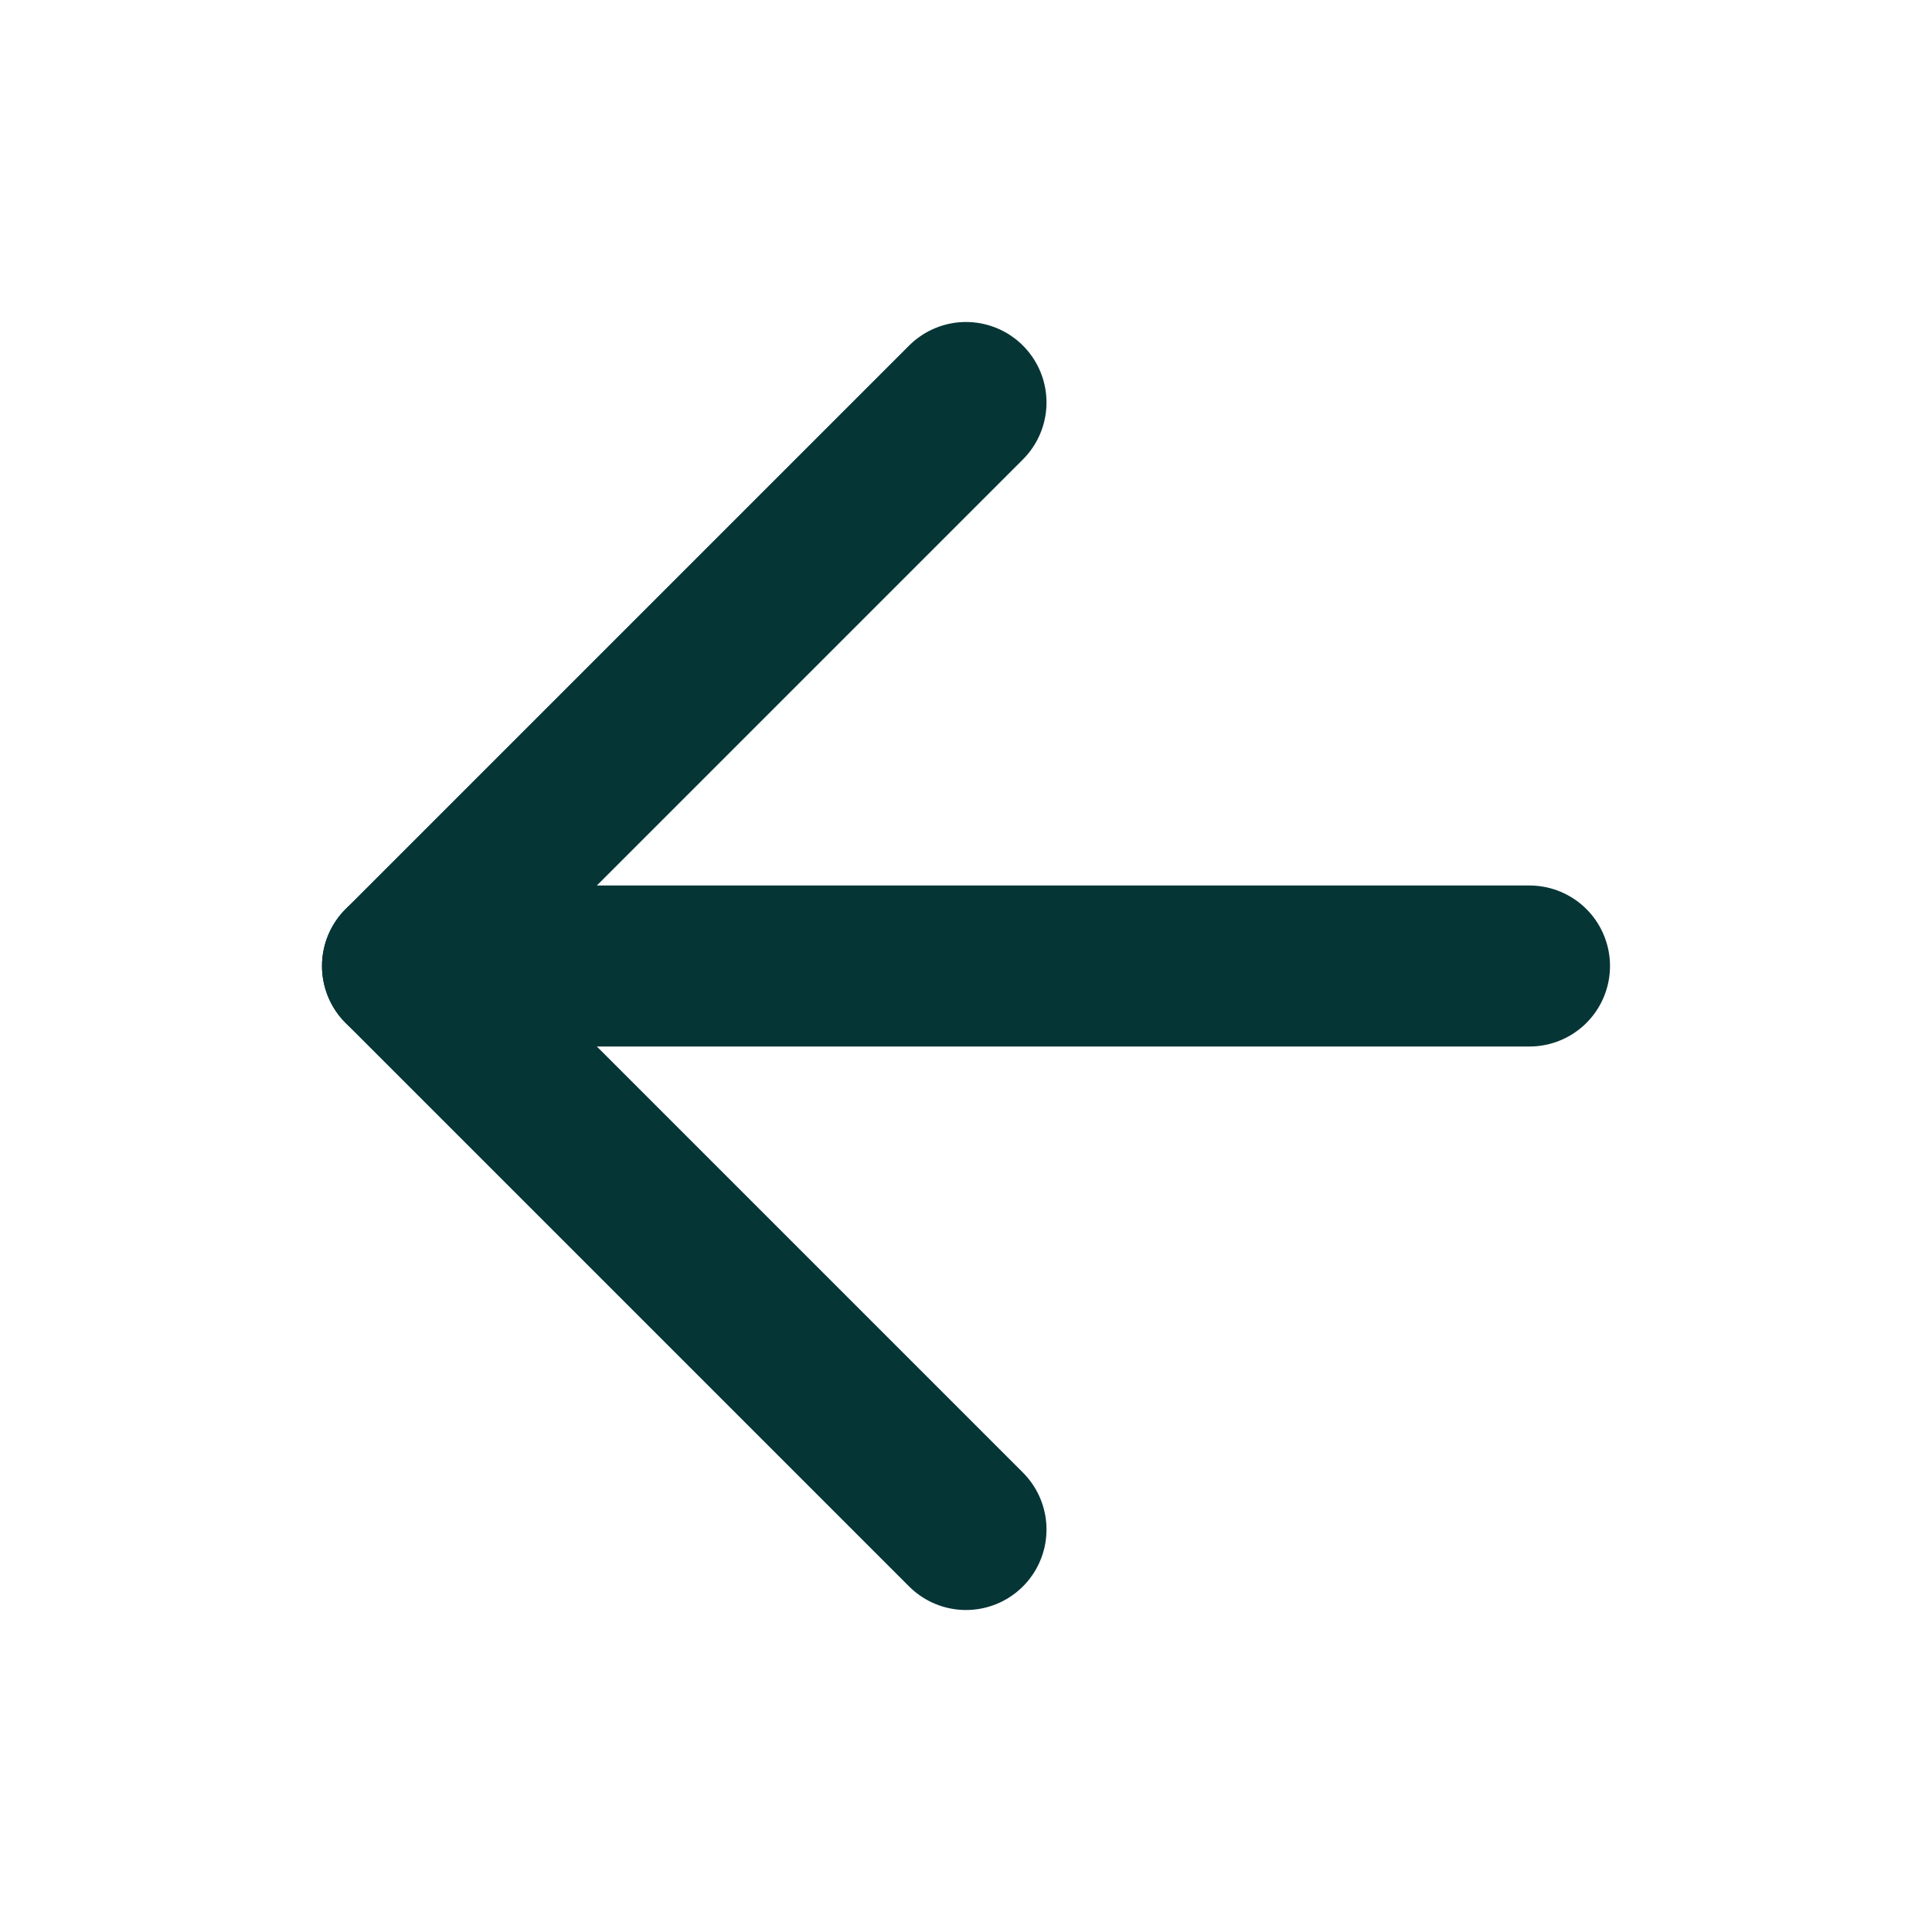
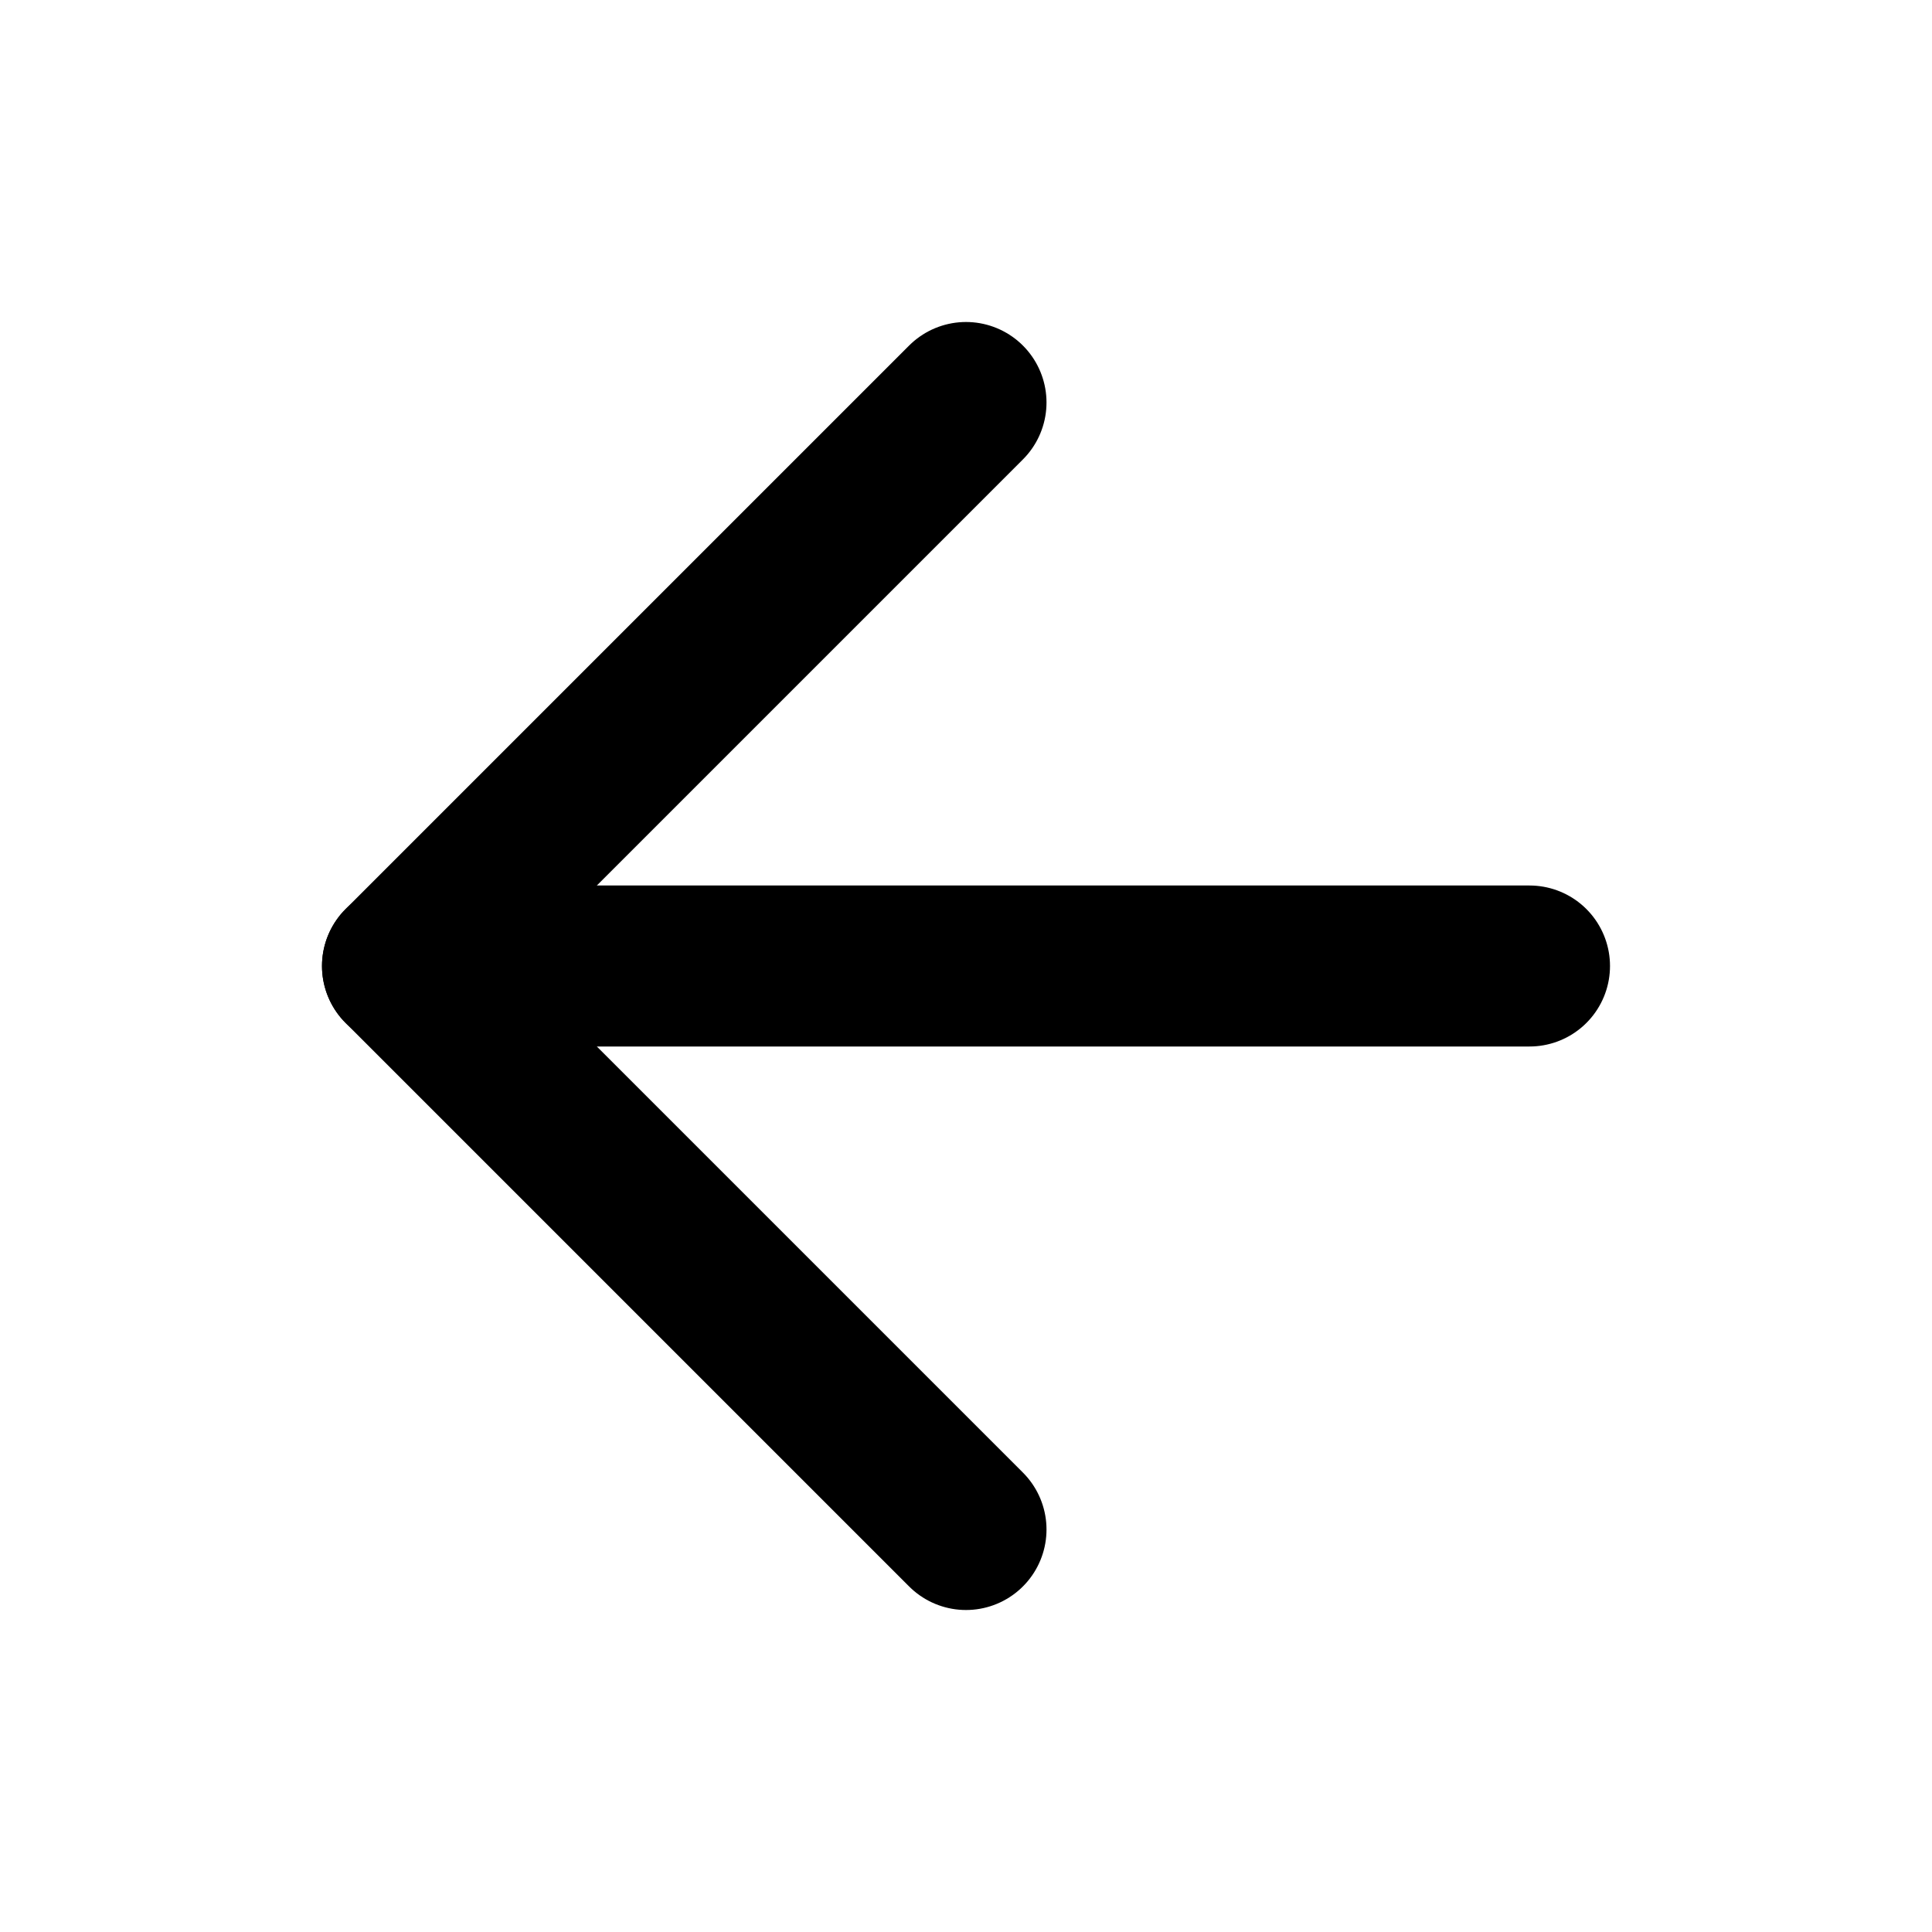
<svg xmlns="http://www.w3.org/2000/svg" width="24" height="24" viewBox="0 0 24 24" fill="none">
-   <path d="M19 12H5" stroke="#063536" stroke-width="2" stroke-linecap="round" stroke-linejoin="round" />
-   <path d="M12 19L5 12L12 5" stroke="#063536" stroke-width="2" stroke-linecap="round" stroke-linejoin="round" />
+   <path d="M19 12H5" stroke="currentColor" stroke-width="2" stroke-linecap="round" stroke-linejoin="round" />
+   <path d="M12 19L5 12L12 5" stroke="currentColor" stroke-width="2" stroke-linecap="round" stroke-linejoin="round" />
</svg>
